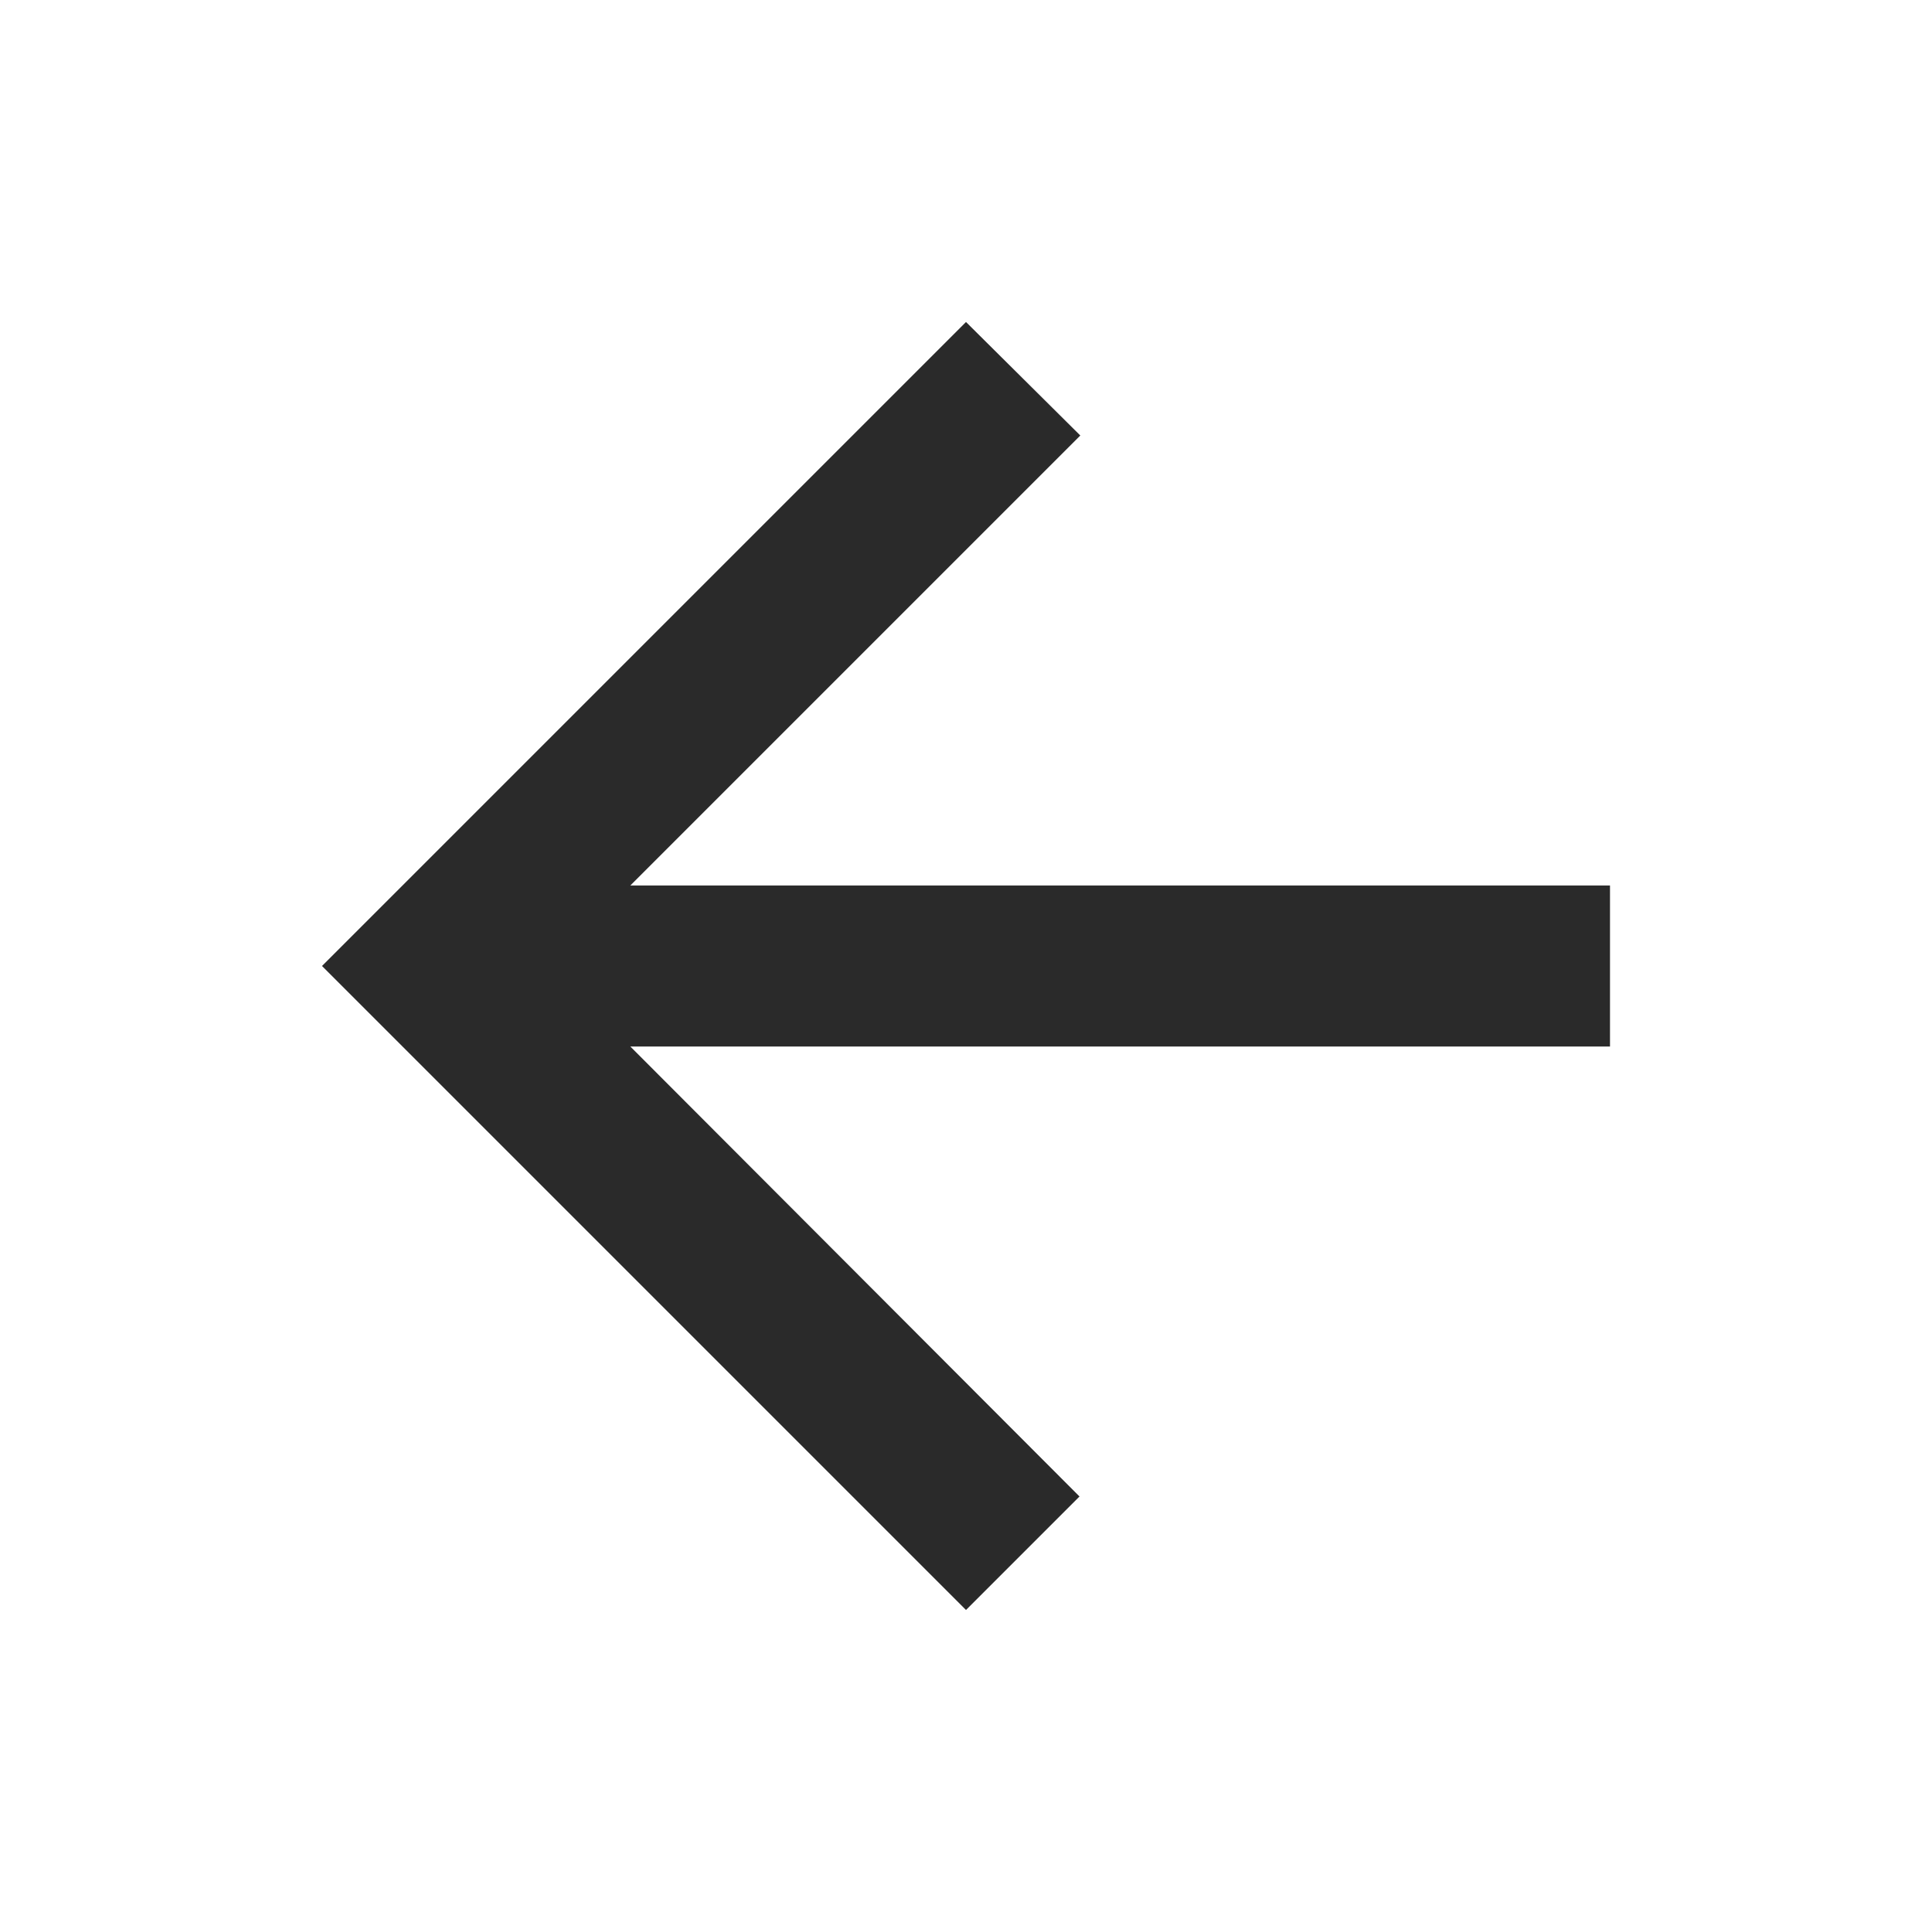
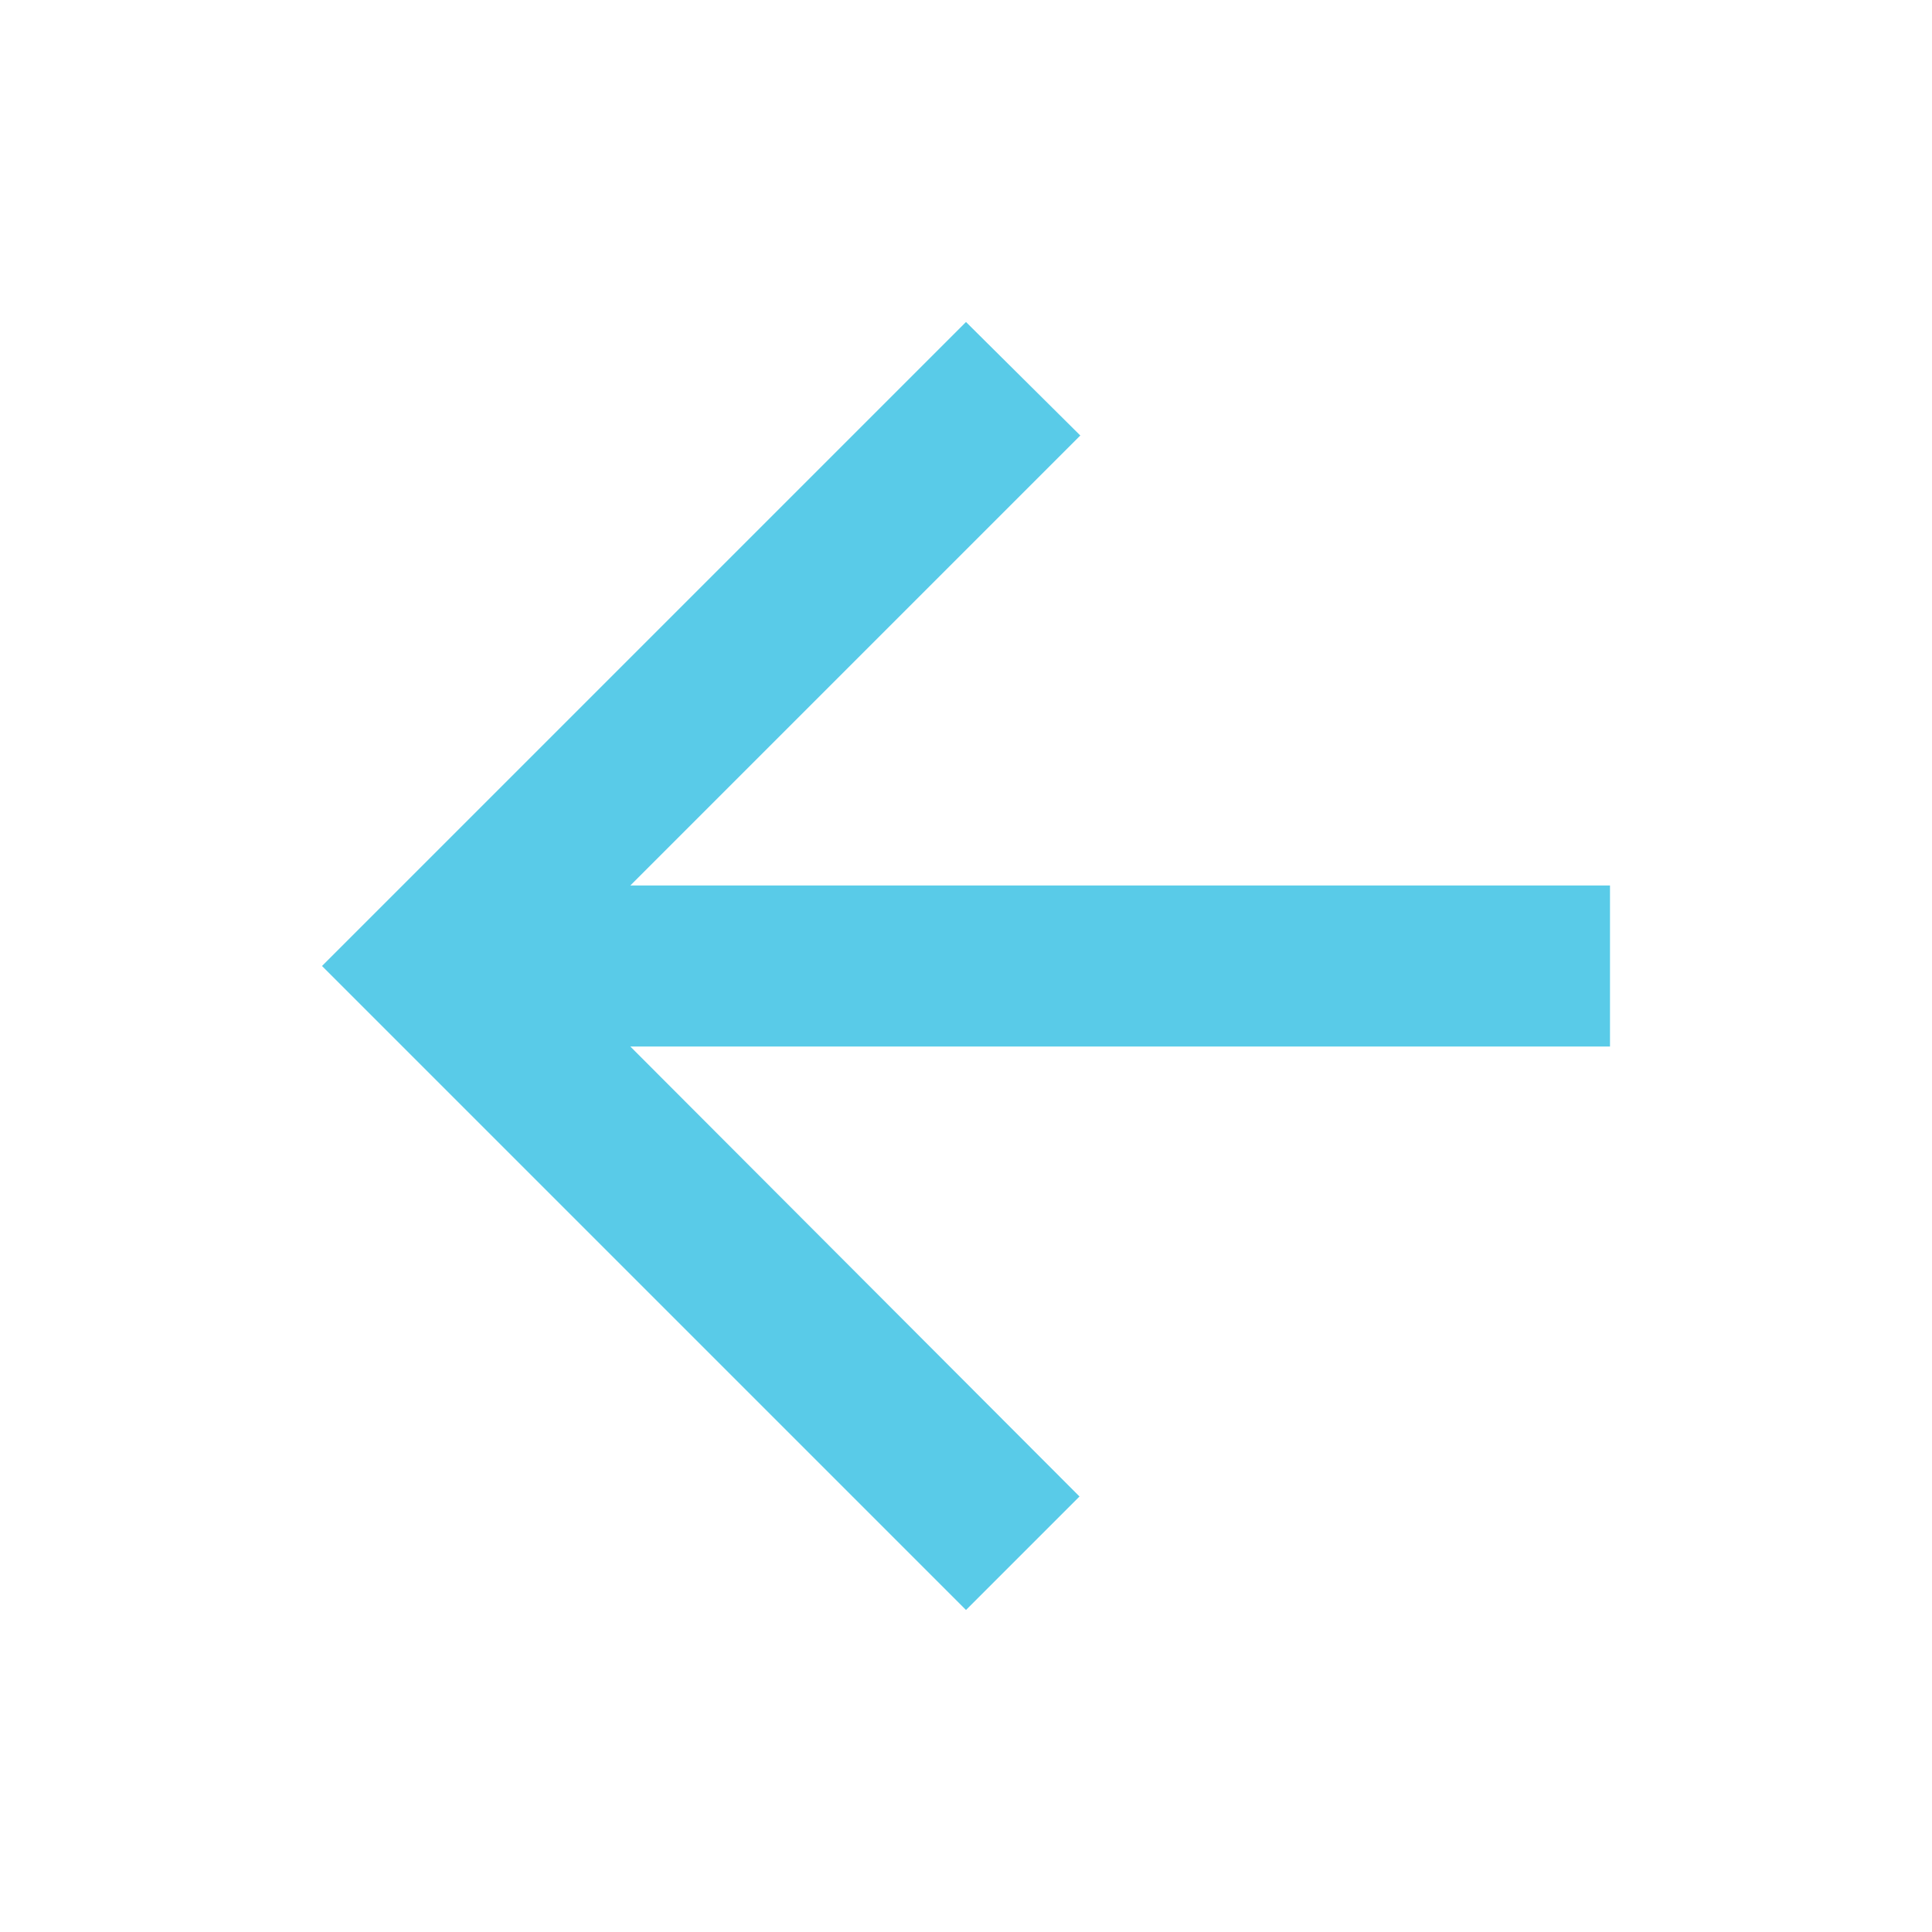
- <svg xmlns="http://www.w3.org/2000/svg" viewBox="0 0 24 24" fill="#2a2a2a">
+ <svg xmlns="http://www.w3.org/2000/svg" viewBox="0 0 24 24" fill="#59CBE8">
  <path d="M0 0h24v24H0V0z" fill="none" />
  <path d="M20 11H7.83l5.59-5.59L12 4l-8 8 8 8 1.41-1.41L7.83 13H20v-2z" />
</svg>
